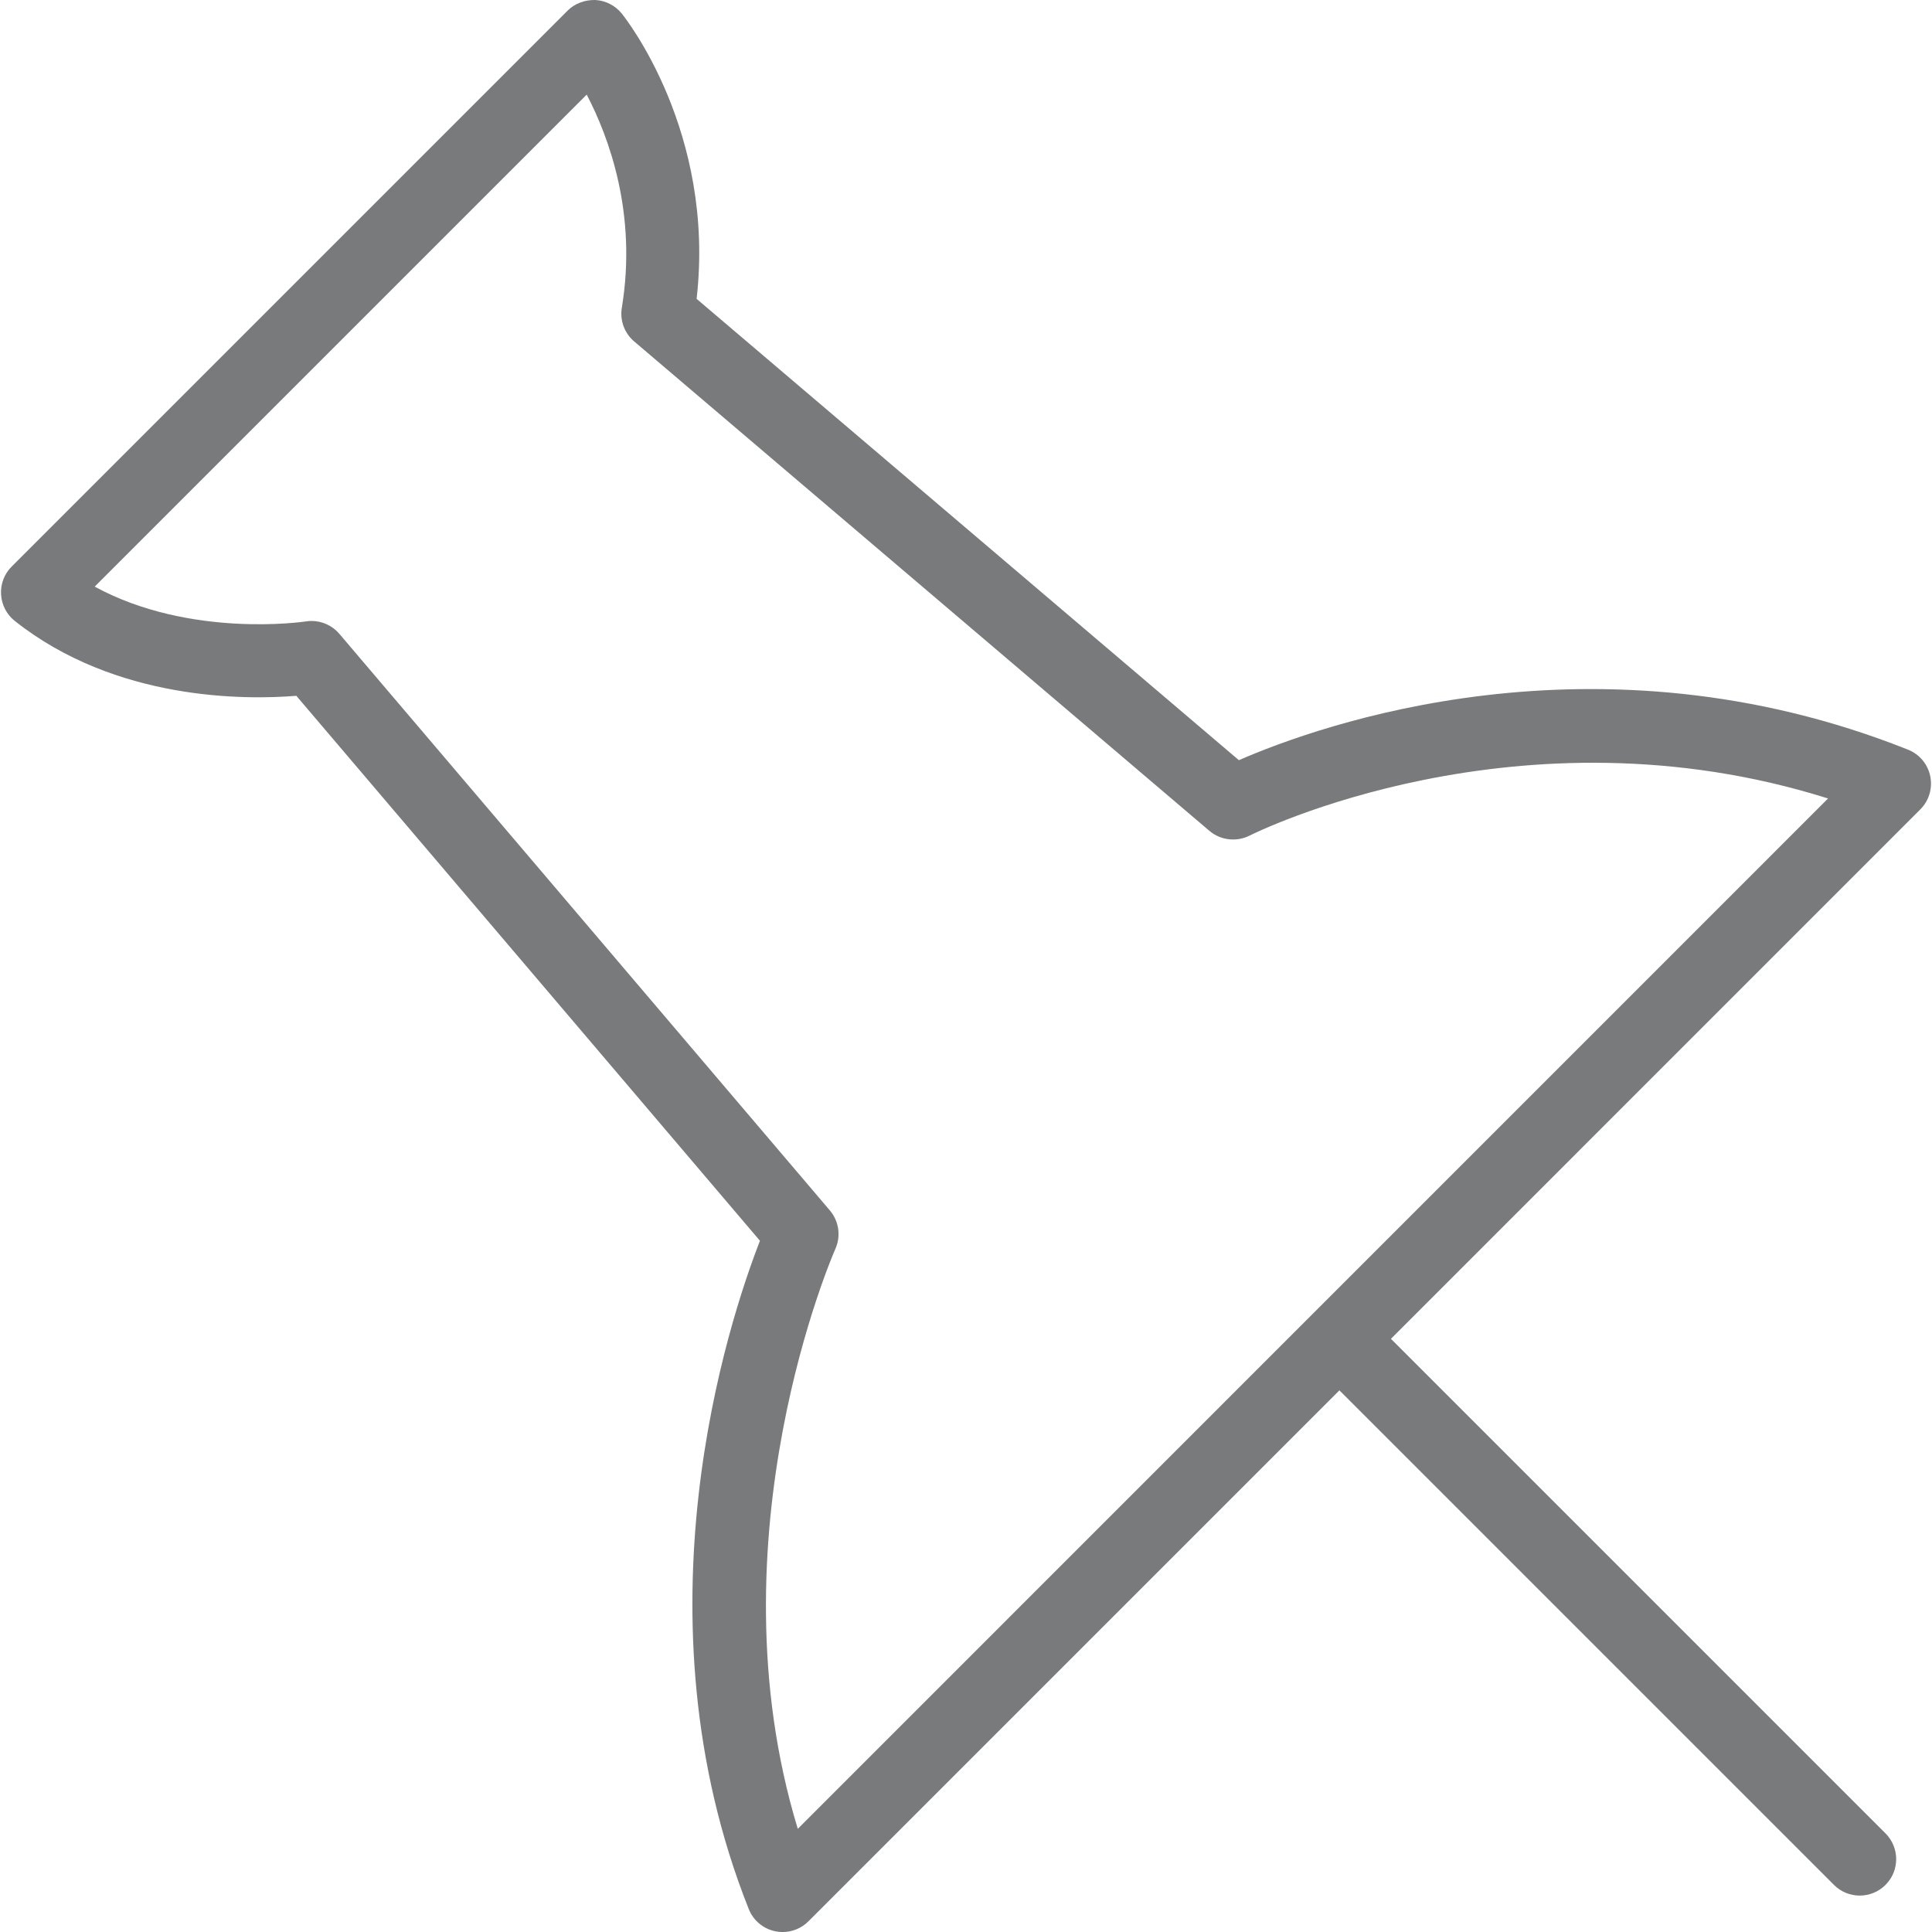
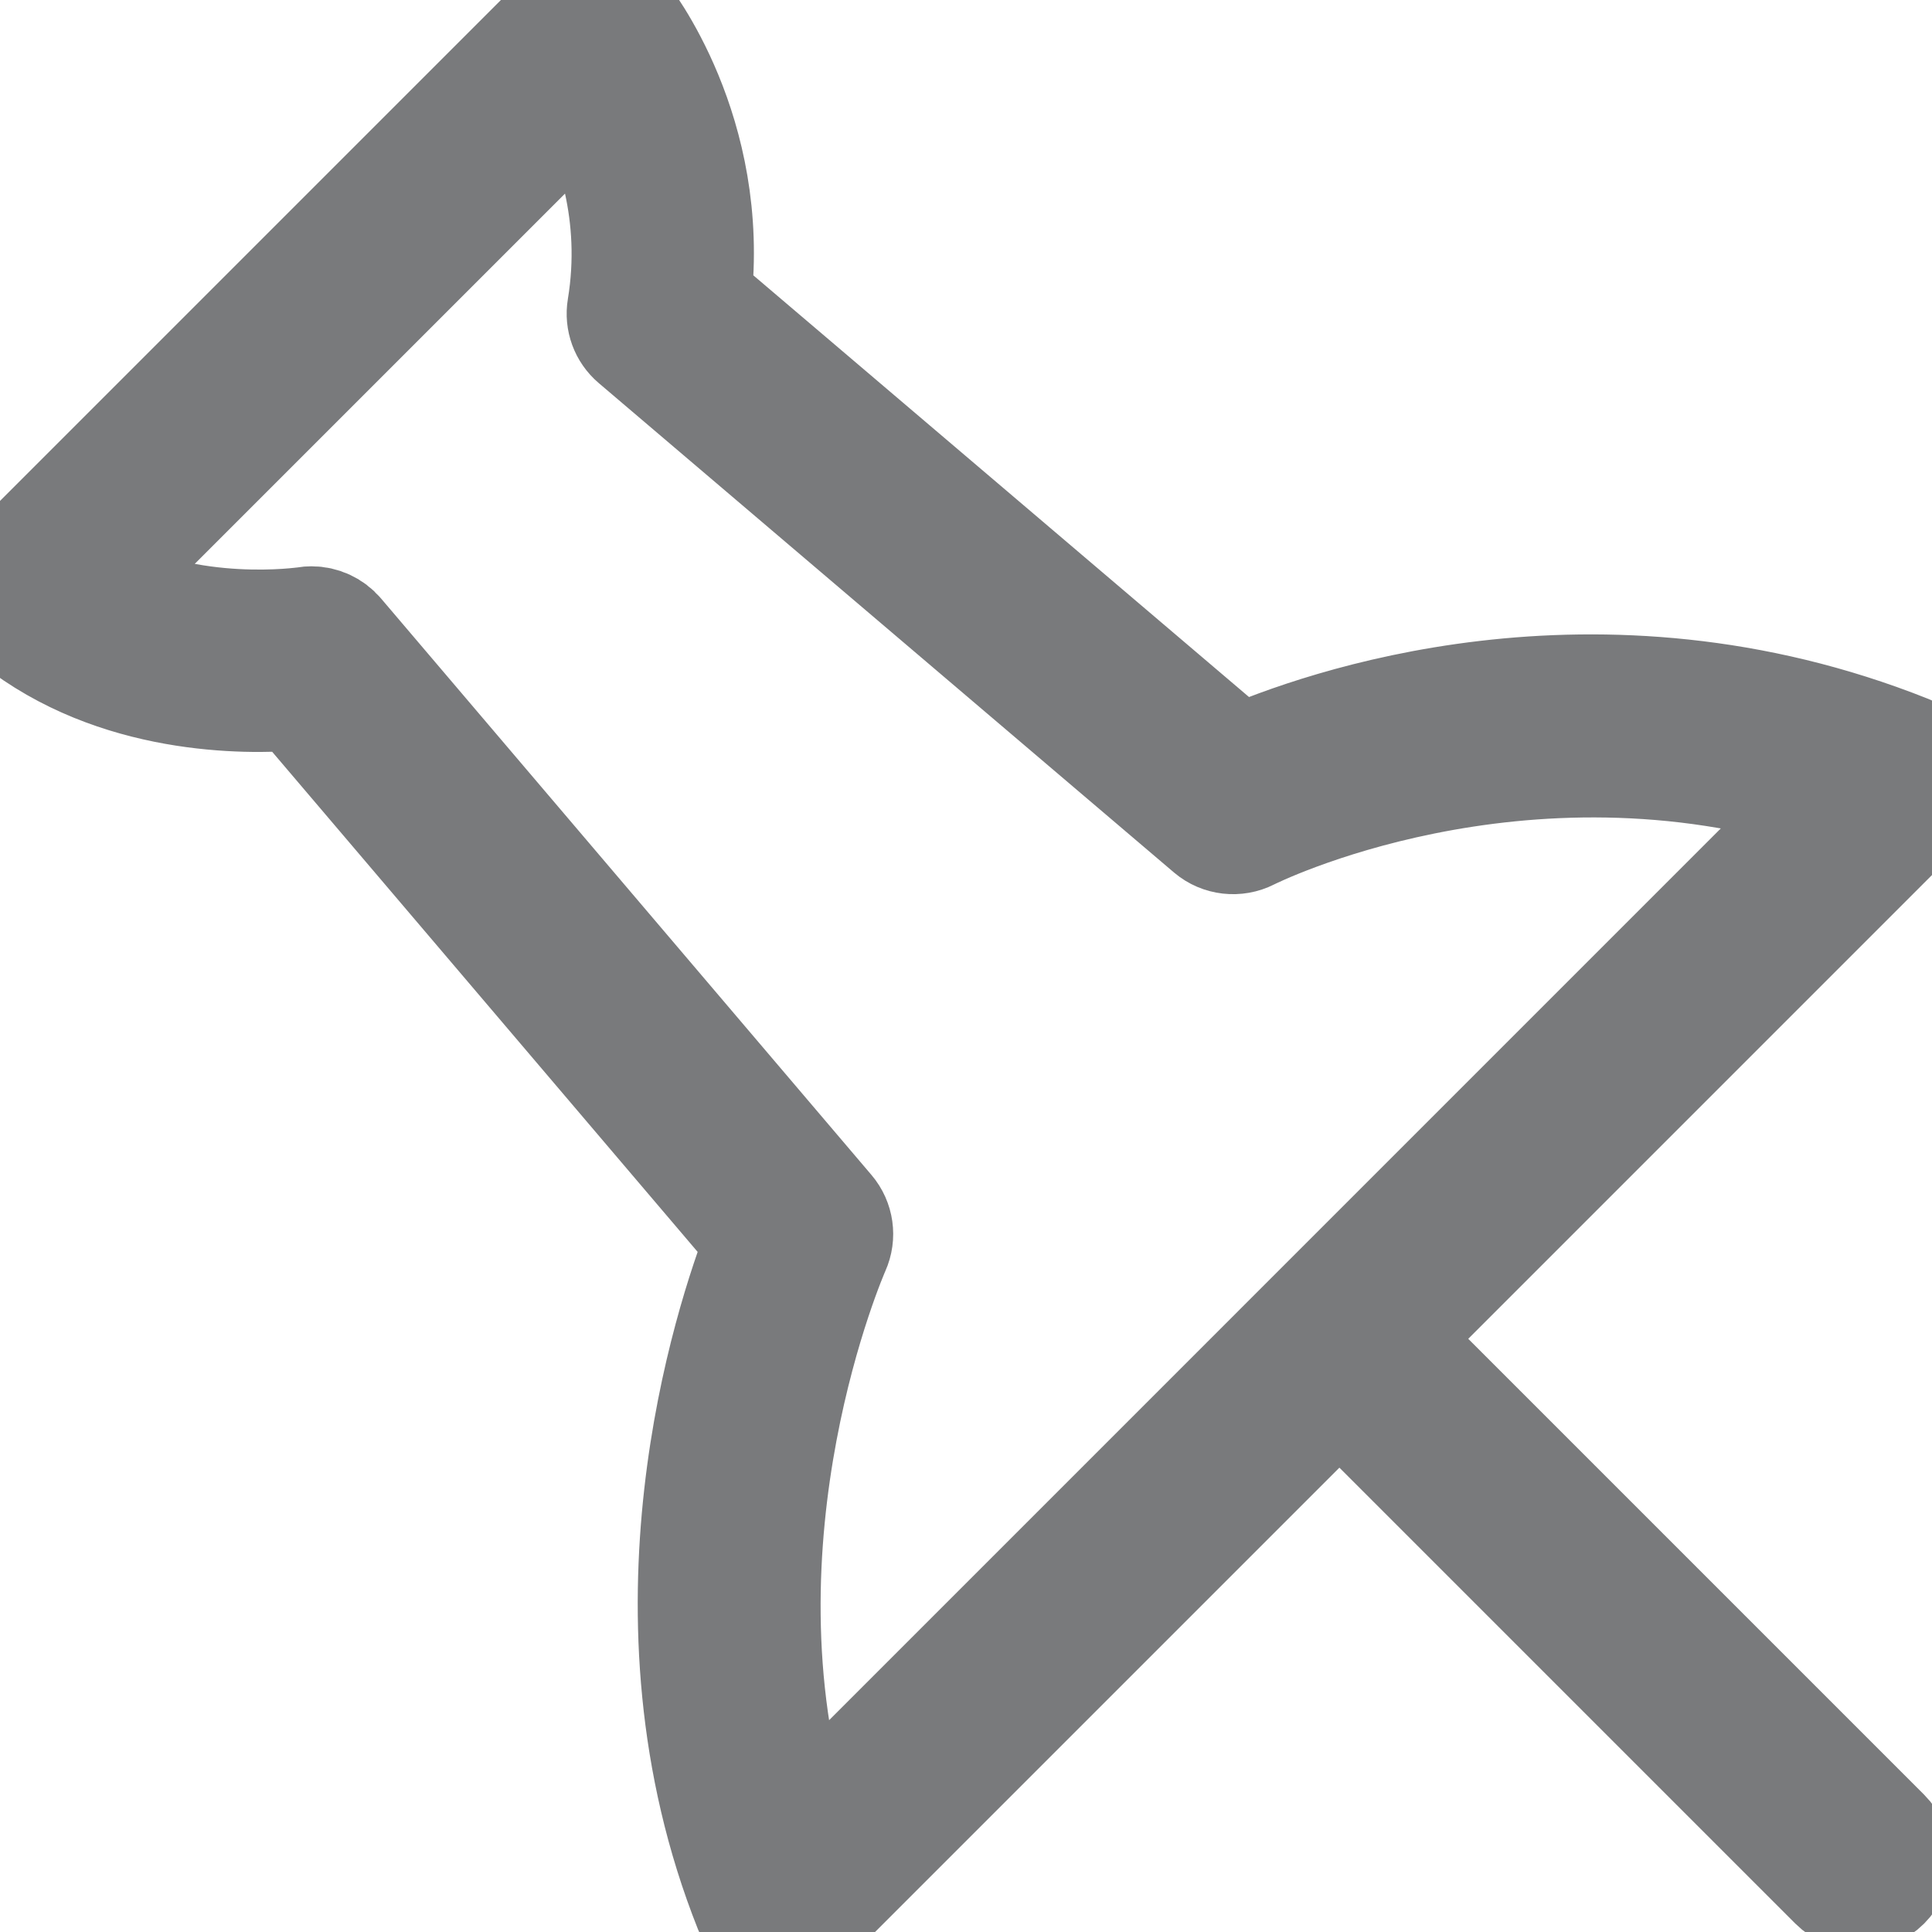
<svg xmlns="http://www.w3.org/2000/svg" version="1.1" id="Capa_1" x="0px" y="0px" viewBox="0 0 53.011 53.011" style="enable-background:new 0 0 53.011 53.011;" xml:space="preserve" width="512px" height="512px">
-   <path d="M52.963,21.297c-0.068-0.329-0.297-0.603-0.609-0.727c-8.574-3.416-16.173-0.665-18.361,0.288L19.114,8.2  c0.52-4.568-1.944-7.692-2.054-7.828C16.881,0.151,16.618,0.016,16.335,0c-0.282-0.006-0.561,0.091-0.761,0.292L0.32,15.546  c-0.202,0.201-0.308,0.479-0.291,0.765c0.016,0.284,0.153,0.549,0.376,0.726c2.775,2.202,6.349,2.167,7.726,2.055l12.721,14.953  c-0.868,2.23-3.52,10.27-0.307,18.337c0.124,0.313,0.397,0.541,0.727,0.609c0.067,0.014,0.135,0.021,0.202,0.021  c0.263,0,0.518-0.104,0.707-0.293l14.57-14.57l13.57,13.57c0.195,0.195,0.451,0.293,0.707,0.293s0.512-0.098,0.707-0.293  c0.391-0.391,0.391-1.023,0-1.414l-13.57-13.57l14.527-14.528C52.929,21.969,53.031,21.627,52.963,21.297z M35.314,36.755  L21.89,50.18c-2.437-8.005,0.993-15.827,1.03-15.909c0.158-0.353,0.1-0.765-0.15-1.059L9.31,17.39  c-0.191-0.225-0.473-0.352-0.764-0.352c-0.051,0-0.103,0.004-0.154,0.013c-0.036,0.006-3.173,0.472-5.794-0.955l13.5-13.5  c0.604,1.156,1.391,3.26,0.964,5.848C17.004,8.79,17.133,9.141,17.4,9.368l15.785,13.43c0.309,0.262,0.748,0.309,1.105,0.128  c0.077-0.04,7.378-3.695,15.869-1.017L35.314,36.755z" fill="#797a7c" />
+   <path stroke="#797a7c" stroke-width="3" d="M52.963,21.297c-0.068-0.329-0.297-0.603-0.609-0.727c-8.574-3.416-16.173-0.665-18.361,0.288L19.114,8.2  c0.52-4.568-1.944-7.692-2.054-7.828C16.881,0.151,16.618,0.016,16.335,0c-0.282-0.006-0.561,0.091-0.761,0.292L0.32,15.546  c-0.202,0.201-0.308,0.479-0.291,0.765c0.016,0.284,0.153,0.549,0.376,0.726c2.775,2.202,6.349,2.167,7.726,2.055l12.721,14.953  c-0.868,2.23-3.52,10.27-0.307,18.337c0.124,0.313,0.397,0.541,0.727,0.609c0.067,0.014,0.135,0.021,0.202,0.021  c0.263,0,0.518-0.104,0.707-0.293l14.57-14.57l13.57,13.57c0.195,0.195,0.451,0.293,0.707,0.293s0.512-0.098,0.707-0.293  c0.391-0.391,0.391-1.023,0-1.414l-13.57-13.57l14.527-14.528C52.929,21.969,53.031,21.627,52.963,21.297z M35.314,36.755  L21.89,50.18c-2.437-8.005,0.993-15.827,1.03-15.909c0.158-0.353,0.1-0.765-0.15-1.059L9.31,17.39  c-0.191-0.225-0.473-0.352-0.764-0.352c-0.051,0-0.103,0.004-0.154,0.013c-0.036,0.006-3.173,0.472-5.794-0.955l13.5-13.5  c0.604,1.156,1.391,3.26,0.964,5.848C17.004,8.79,17.133,9.141,17.4,9.368l15.785,13.43c0.309,0.262,0.748,0.309,1.105,0.128  c0.077-0.04,7.378-3.695,15.869-1.017L35.314,36.755z" fill="#797a7c" />
  <g>
</g>
  <g>
</g>
  <g>
</g>
  <g>
</g>
  <g>
</g>
  <g>
</g>
  <g>
</g>
  <g>
</g>
  <g>
</g>
  <g>
</g>
  <g>
</g>
  <g>
</g>
  <g>
</g>
  <g>
</g>
  <g>
</g>
</svg>
